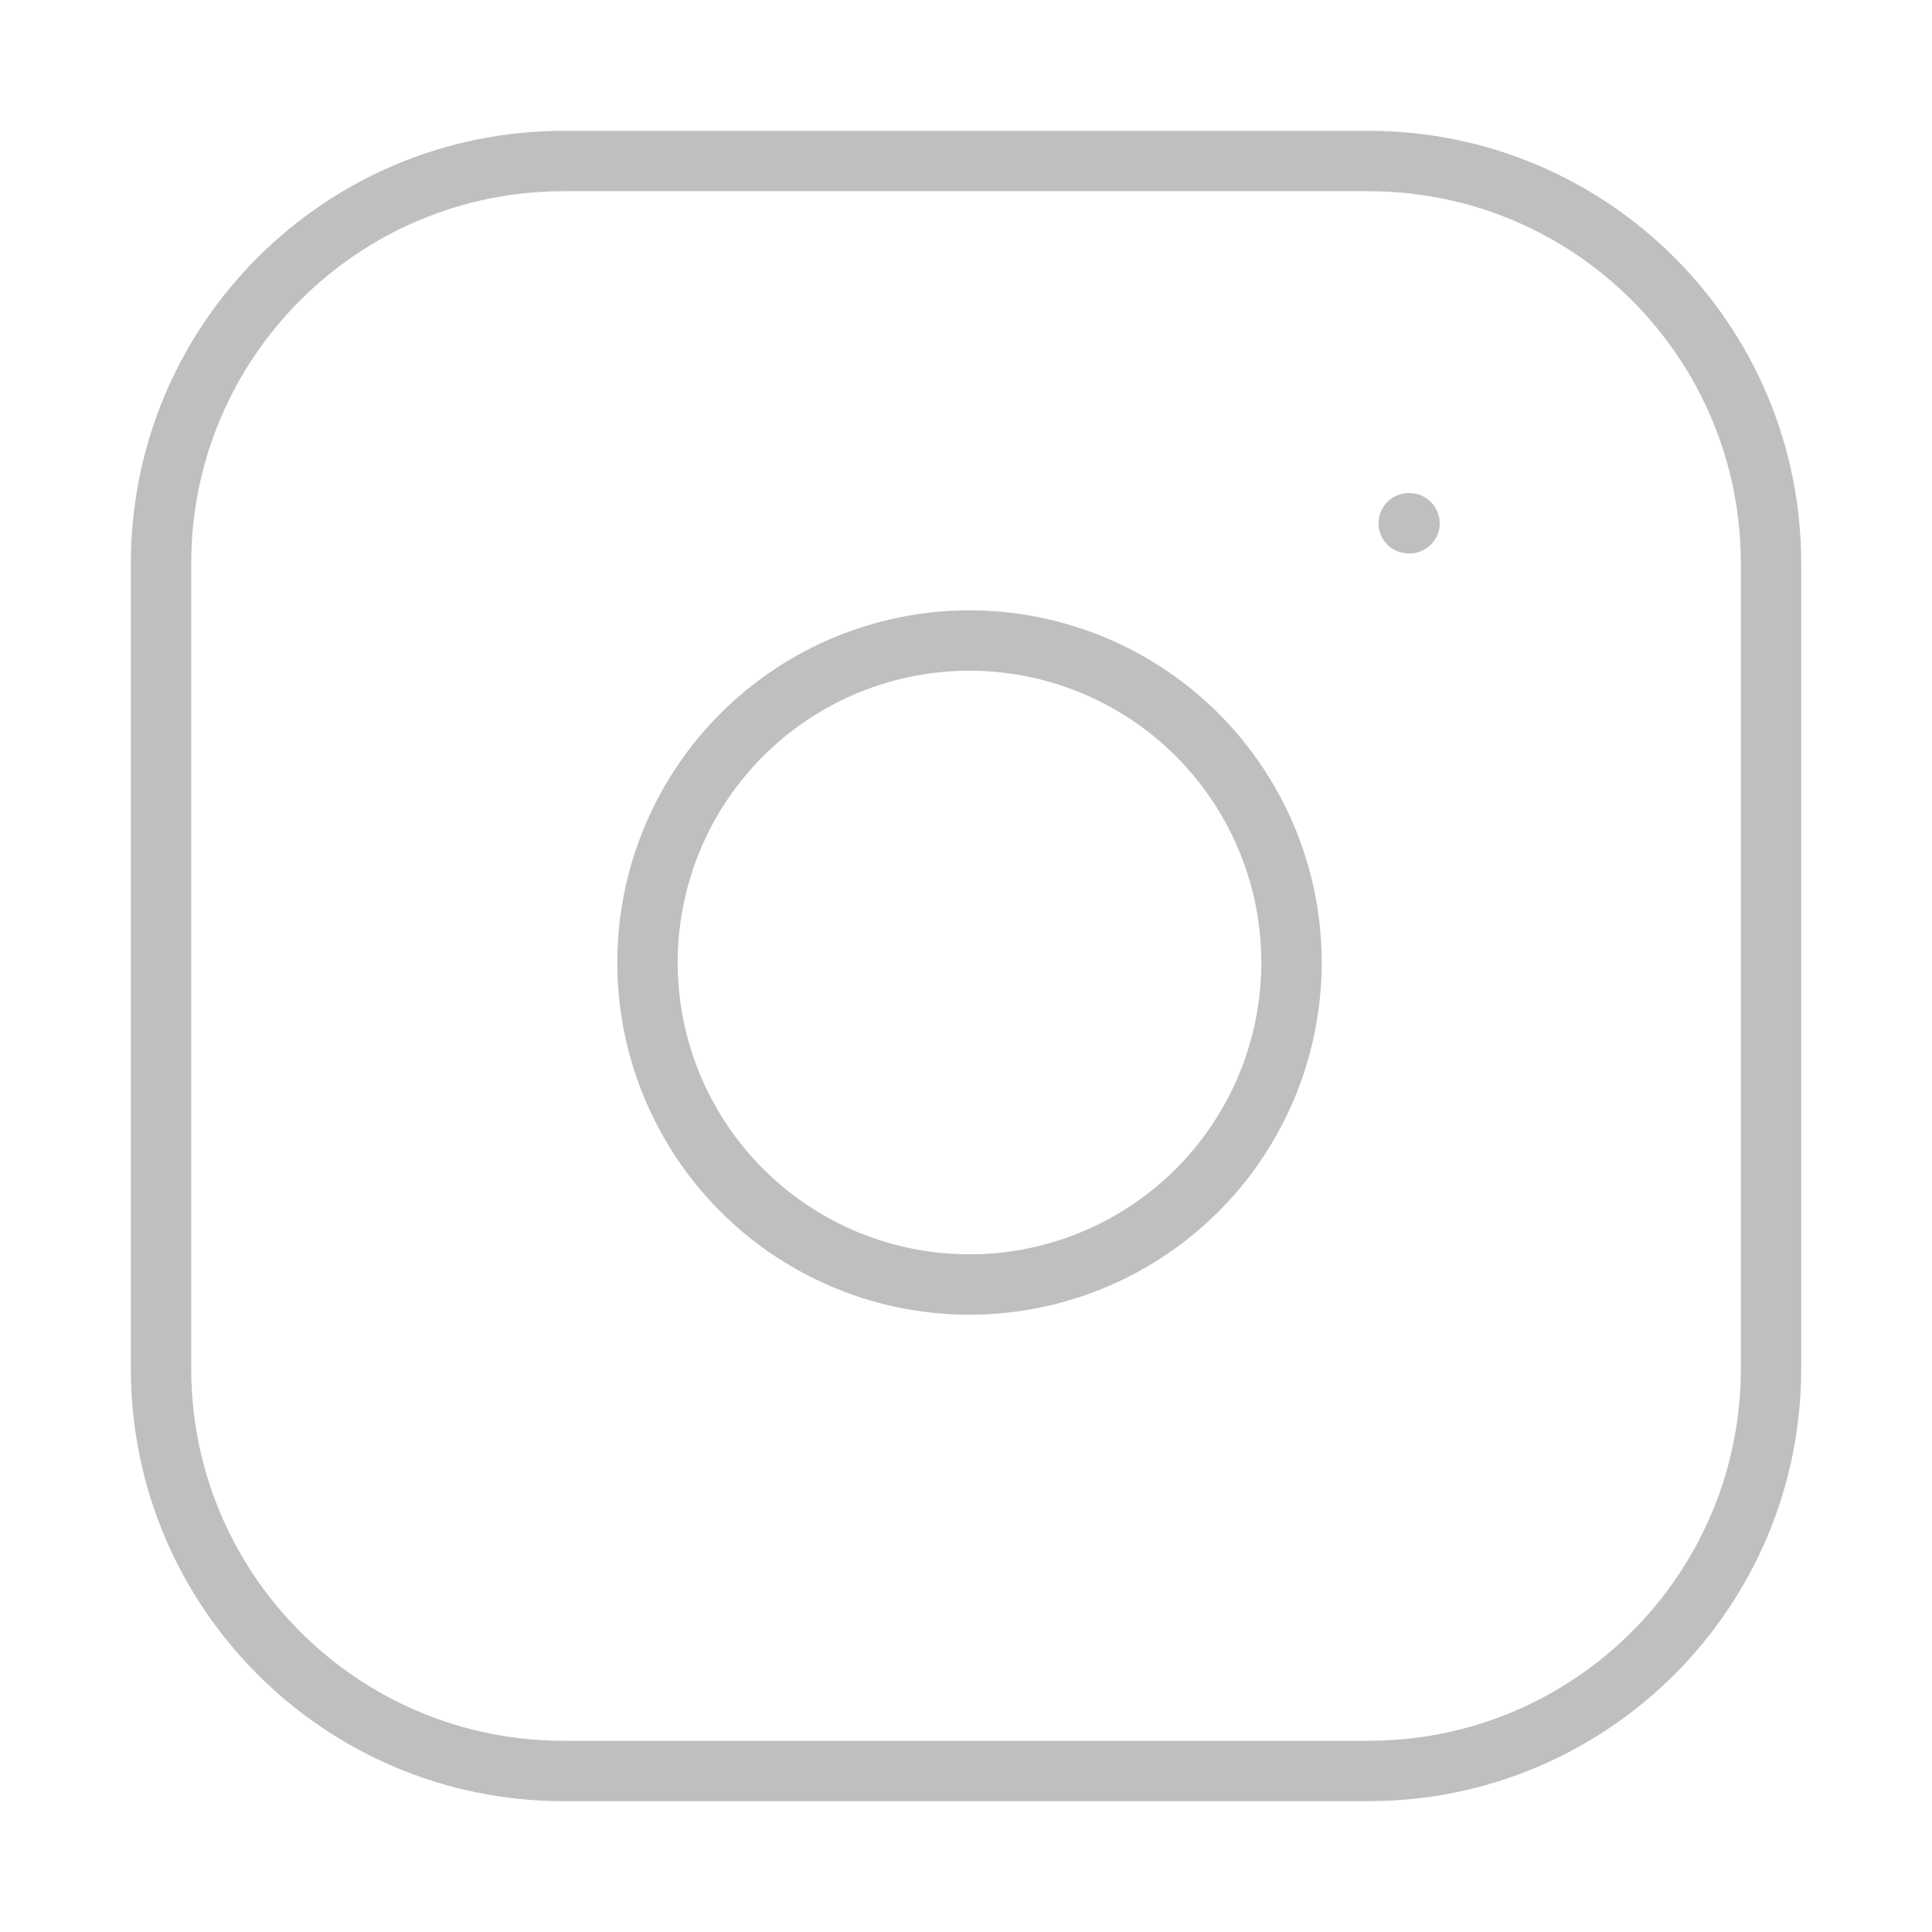
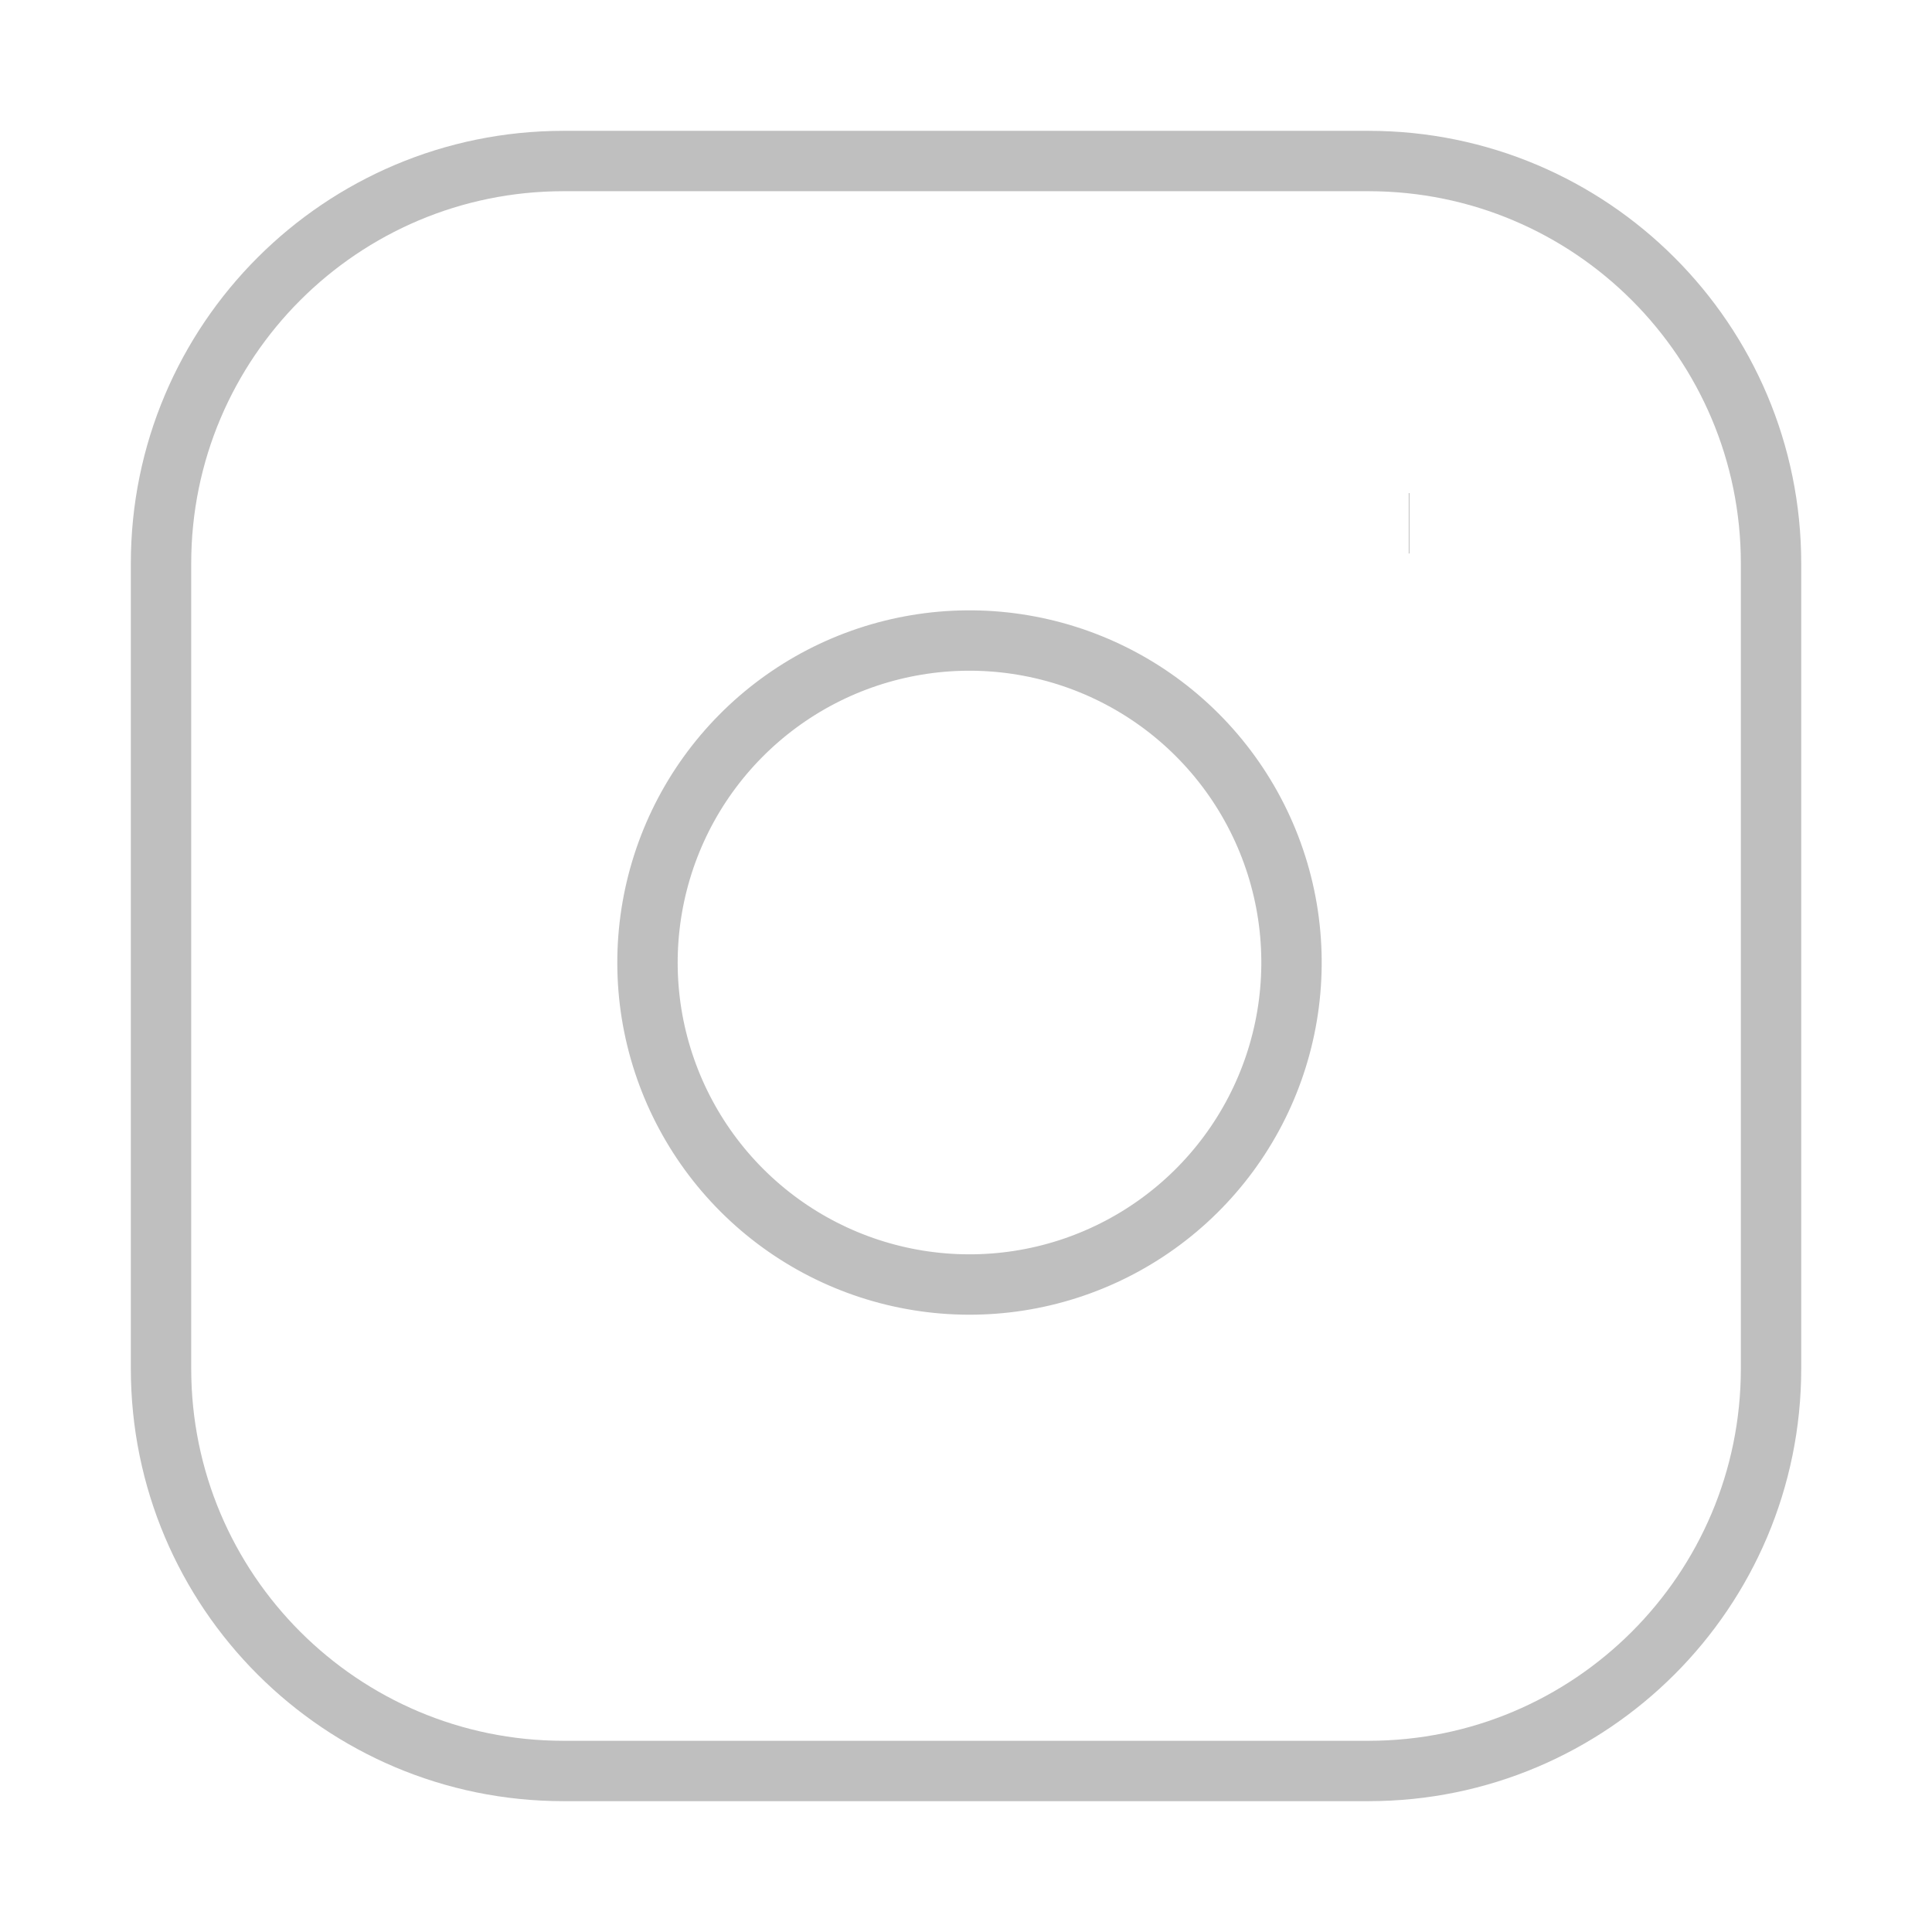
<svg xmlns="http://www.w3.org/2000/svg" width="32" height="32" viewBox="0 0 32 32" fill="none">
  <g id="State=Disabled">
-     <path id="Vector" d="M22.667 2.667H9.334C5.652 2.667 2.667 5.651 2.667 9.333V22.667C2.667 26.349 5.652 29.333 9.334 29.333H22.667C26.349 29.333 29.334 26.349 29.334 22.667V9.333C29.334 5.651 26.349 2.667 22.667 2.667Z" stroke="#BFBFBF" stroke-linecap="round" stroke-linejoin="round" />
-     <path id="Vector_2" d="M21.334 15.16C21.498 16.27 21.309 17.403 20.792 18.399C20.275 19.395 19.458 20.202 18.456 20.706C17.454 21.211 16.318 21.386 15.211 21.208C14.103 21.03 13.08 20.507 12.287 19.714C11.493 18.92 10.971 17.897 10.792 16.79C10.614 15.682 10.79 14.547 11.294 13.544C11.798 12.543 12.606 11.725 13.602 11.208C14.597 10.692 15.731 10.502 16.84 10.667C17.972 10.835 19.02 11.362 19.829 12.171C20.638 12.98 21.166 14.028 21.334 15.16Z" stroke="#BFBFBF" stroke-linecap="round" stroke-linejoin="round" />
-     <path id="Vector_3" d="M23.333 8.667H23.346" stroke="#BFBFBF" stroke-linecap="round" stroke-linejoin="round" />
+     <path id="Vector" d="M22.667 2.667H9.334C5.652 2.667 2.667 5.651 2.667 9.333V22.667C2.667 26.349 5.652 29.333 9.334 29.333H22.667C26.349 29.333 29.334 26.349 29.334 22.667V9.333C29.334 5.651 26.349 2.667 22.667 2.667Z" stroke="#BFBFBF" strokeLinecap="round" stroke-linejoin="round" />
+     <path id="Vector_2" d="M21.334 15.16C21.498 16.27 21.309 17.403 20.792 18.399C20.275 19.395 19.458 20.202 18.456 20.706C17.454 21.211 16.318 21.386 15.211 21.208C14.103 21.03 13.08 20.507 12.287 19.714C11.493 18.92 10.971 17.897 10.792 16.79C10.614 15.682 10.79 14.547 11.294 13.544C11.798 12.543 12.606 11.725 13.602 11.208C14.597 10.692 15.731 10.502 16.84 10.667C17.972 10.835 19.02 11.362 19.829 12.171C20.638 12.98 21.166 14.028 21.334 15.16Z" stroke="#BFBFBF" strokeLinecap="round" stroke-linejoin="round" />
+     <path id="Vector_3" d="M23.333 8.667H23.346" stroke="#BFBFBF" strokeLinecap="round" stroke-linejoin="round" />
  </g>
</svg>
